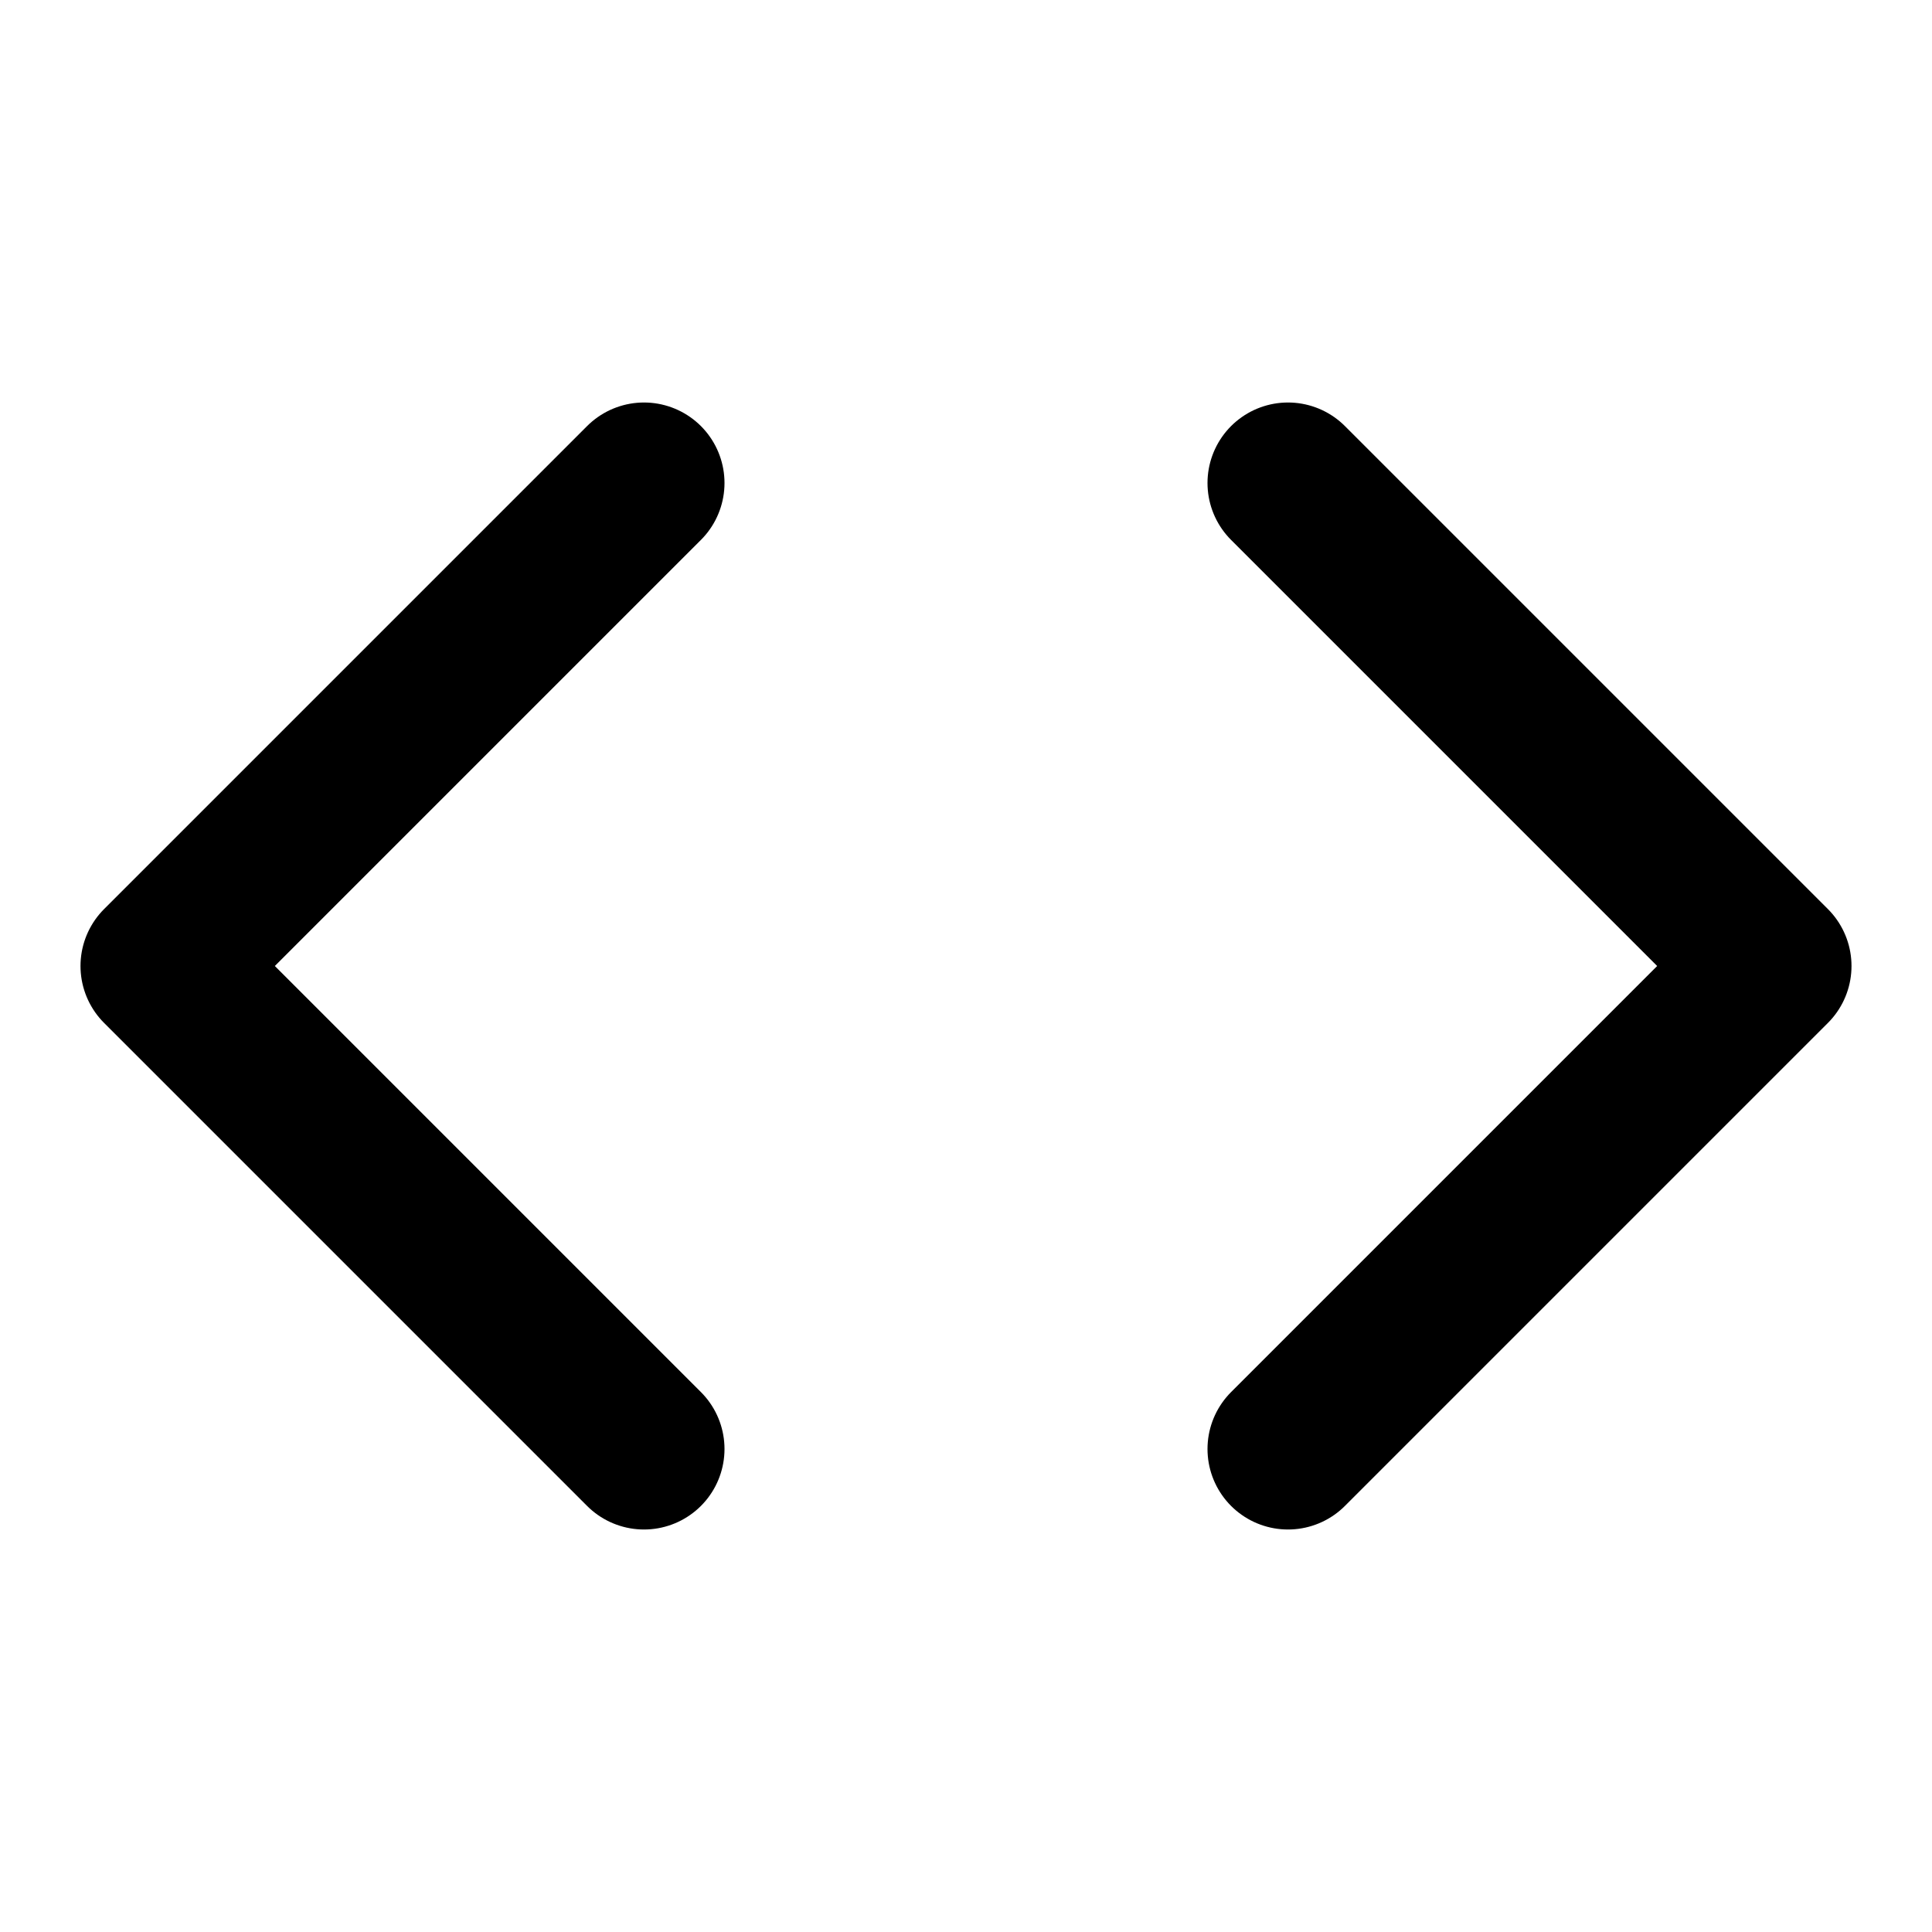
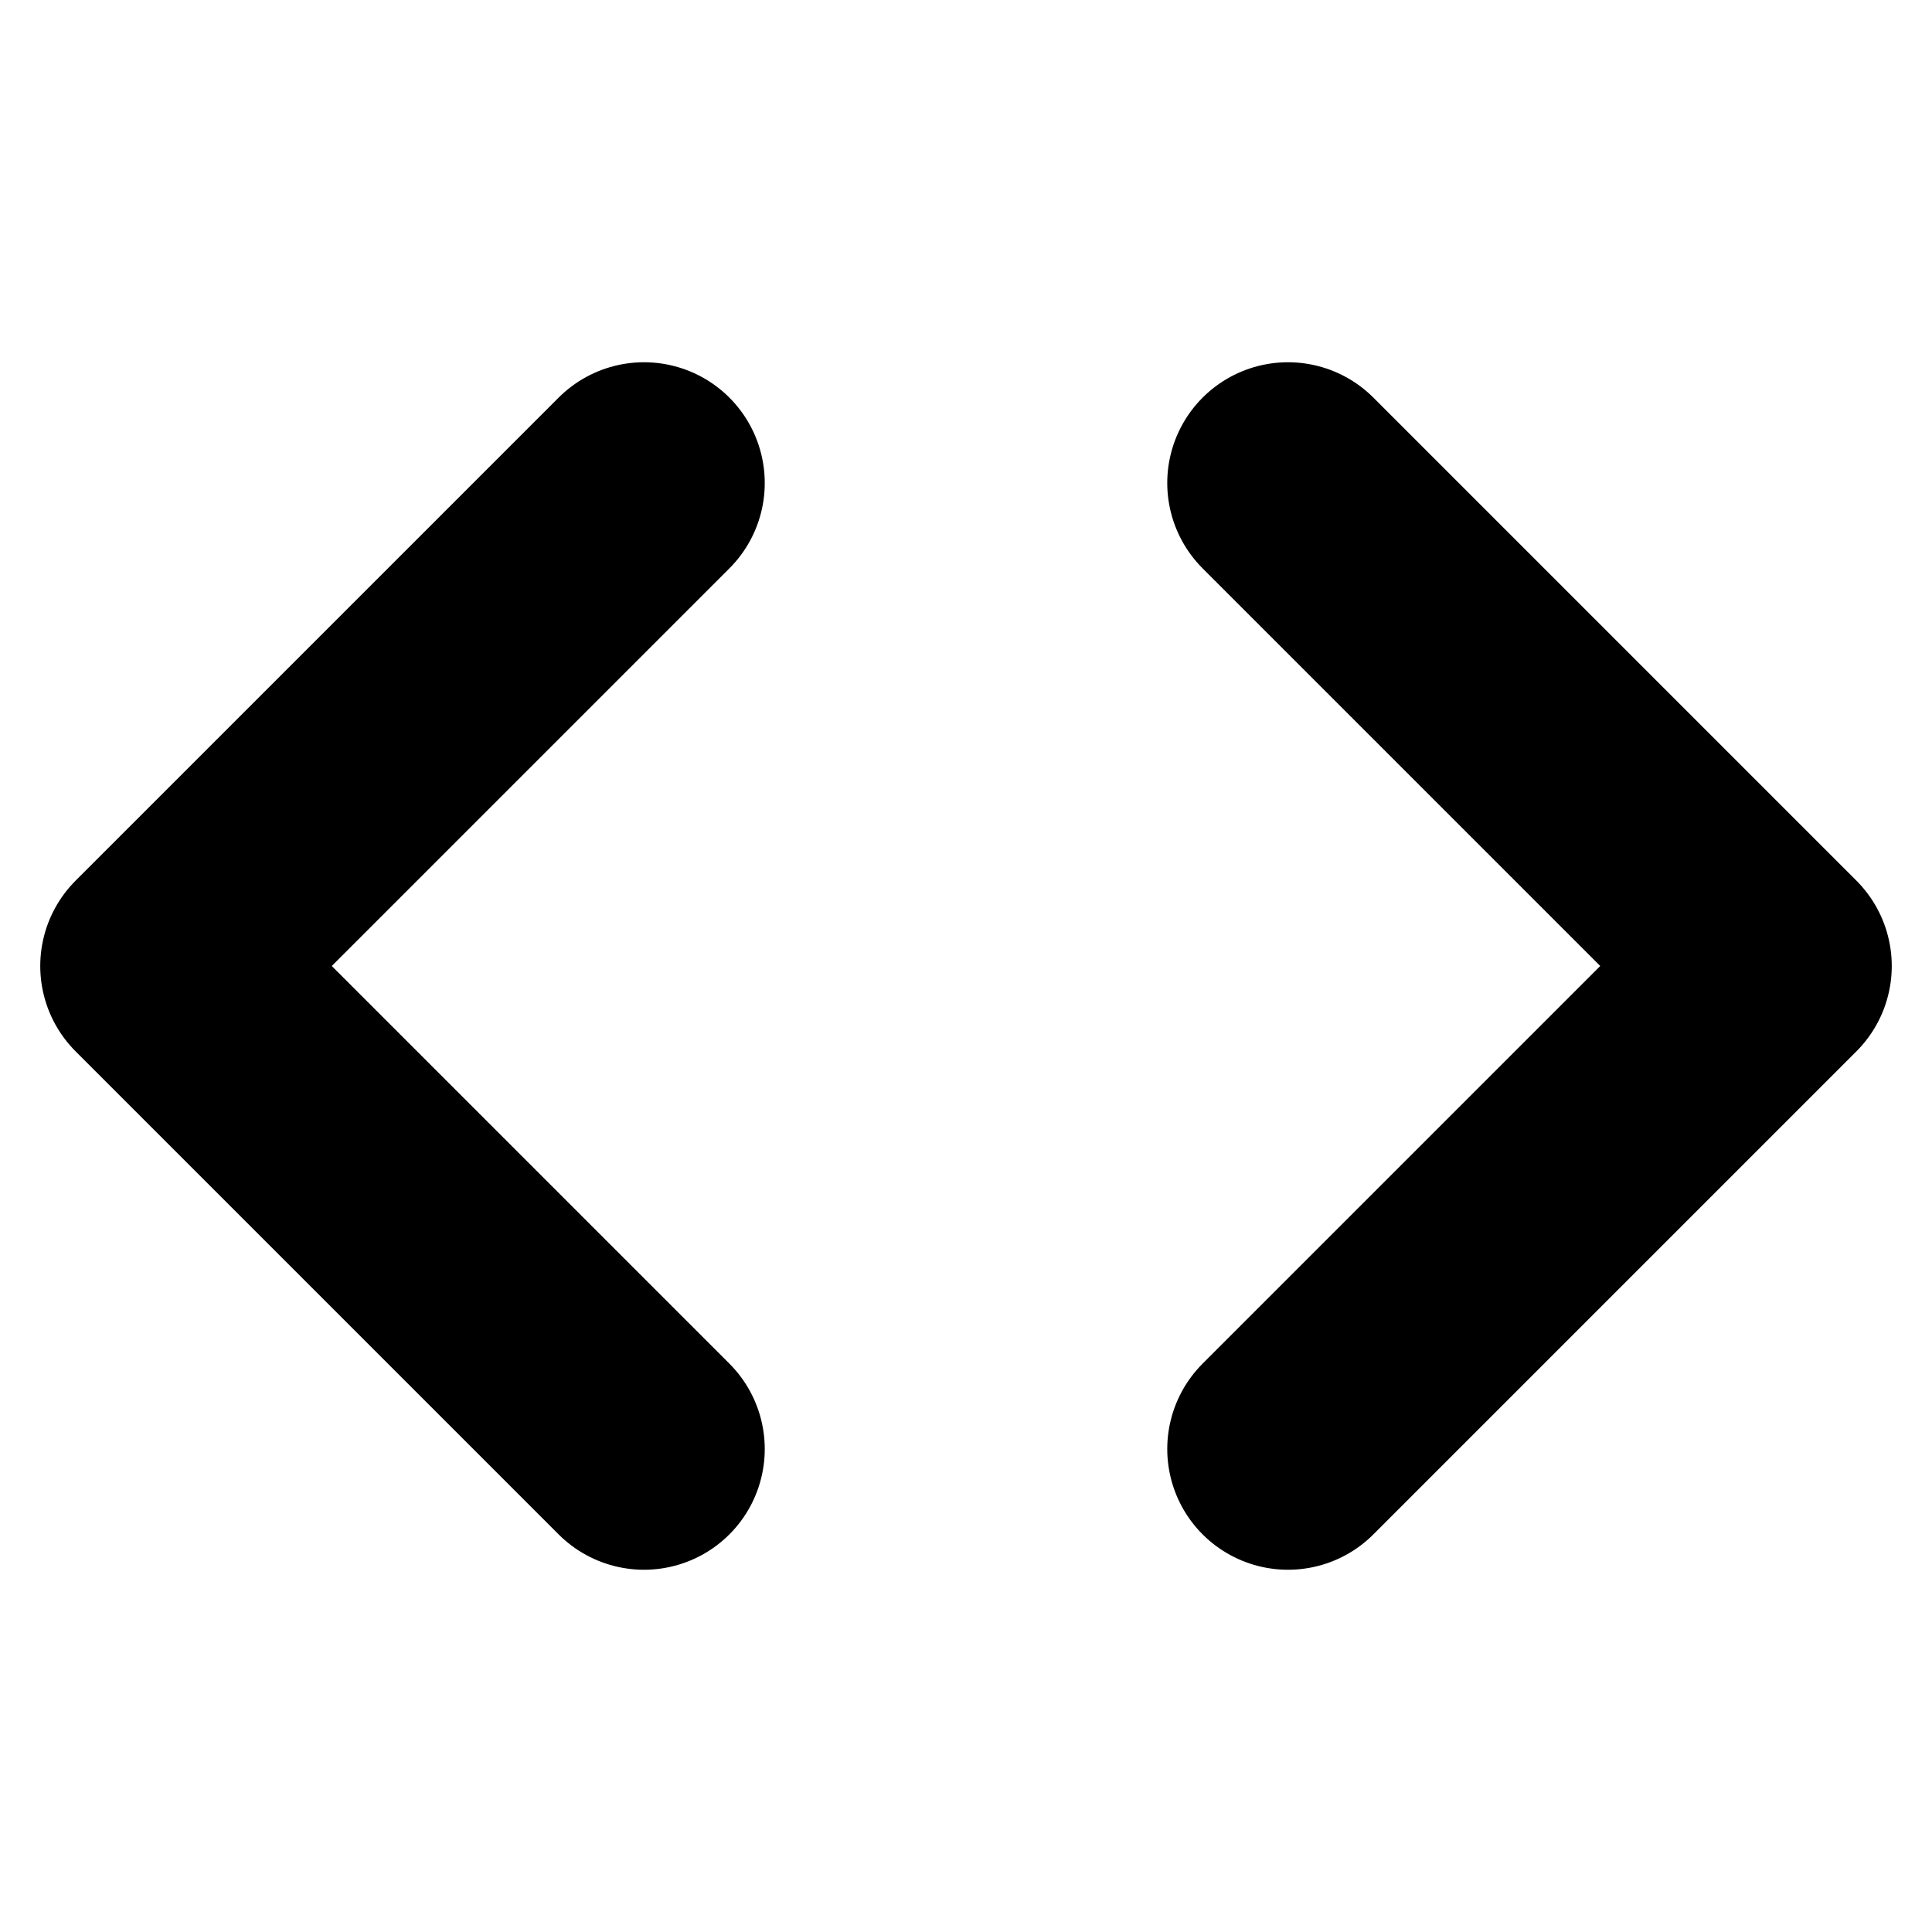
<svg xmlns="http://www.w3.org/2000/svg" width="16" height="16" focusable="false">
  <g id="tuiIconCode" transform="translate(-8,-8)">
    <svg x="50%" y="50%">
-       <svg width="16" height="16" viewBox="0 0 24 24" fill="none" stroke="currentColor" stroke-width="2" stroke-linecap="round" stroke-linejoin="round">
+       <svg width="16" height="16" viewBox="0 0 24 24" fill="none" stroke="currentColor" stroke-width="3" stroke-linecap="round" stroke-linejoin="round">
        <polyline points="16 18 22 12 16 6" />
        <polyline points="8 6 2 12 8 18" />
      </svg>
    </svg>
  </g>
</svg>
